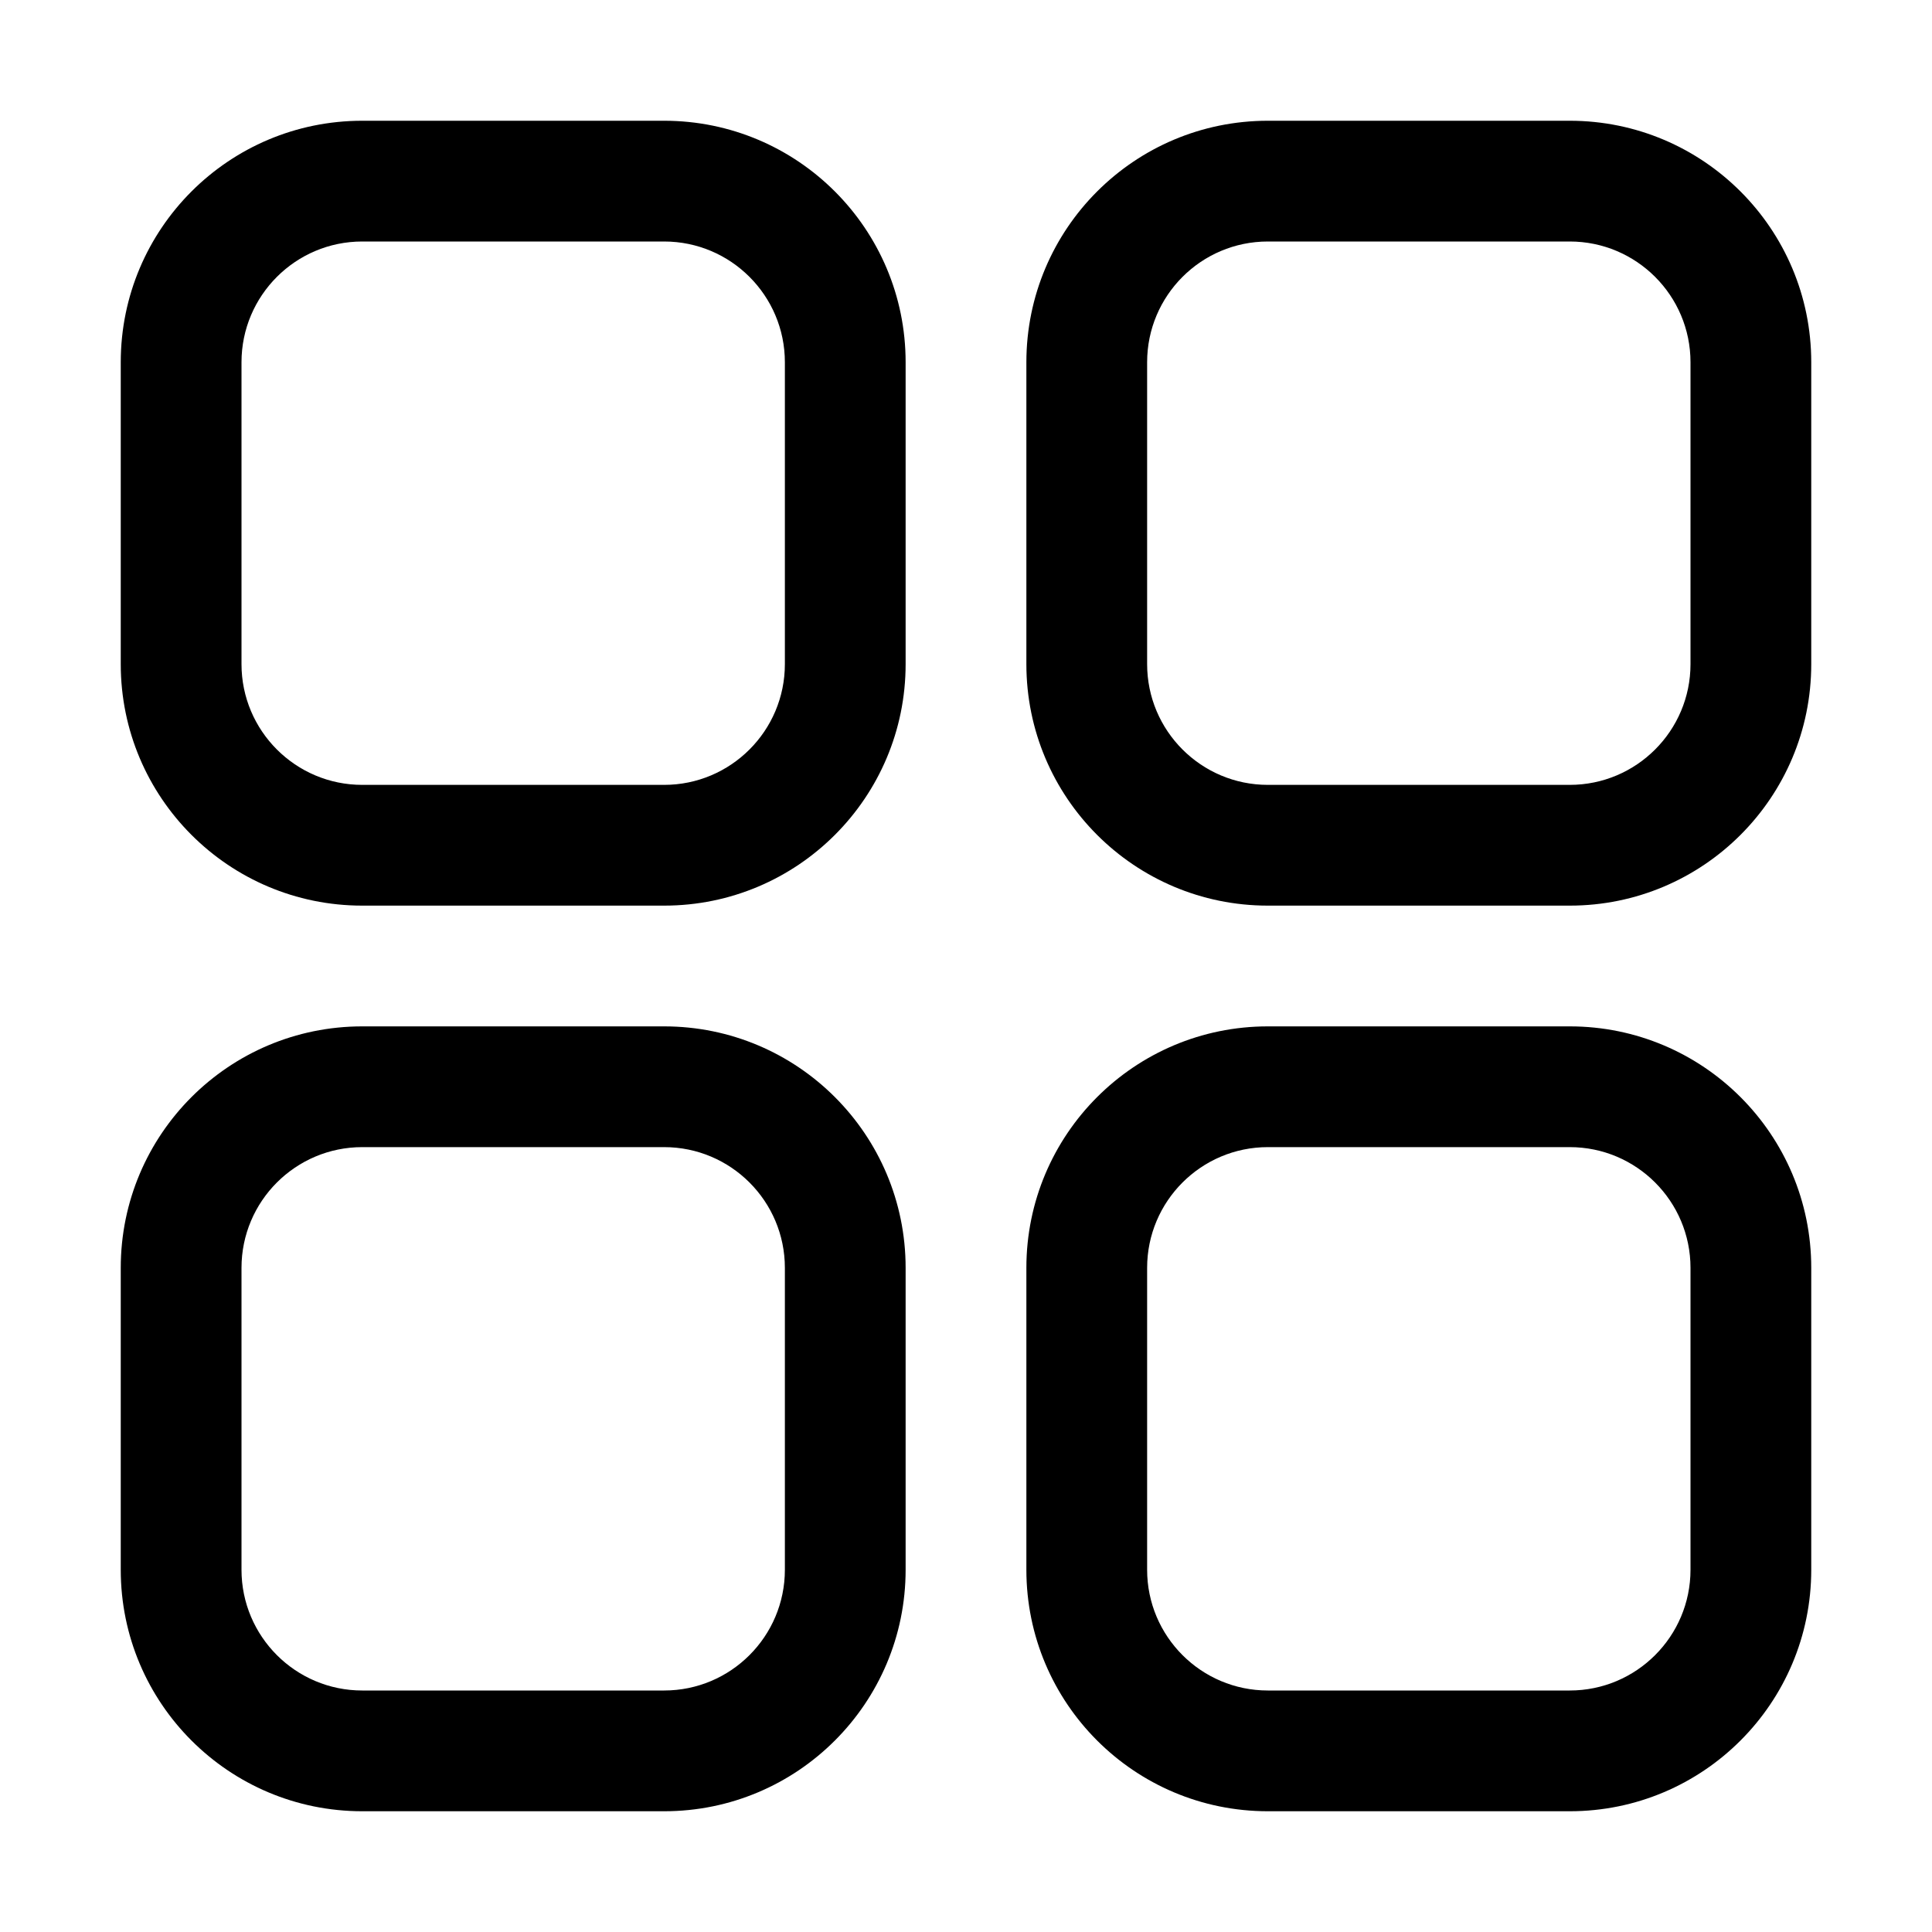
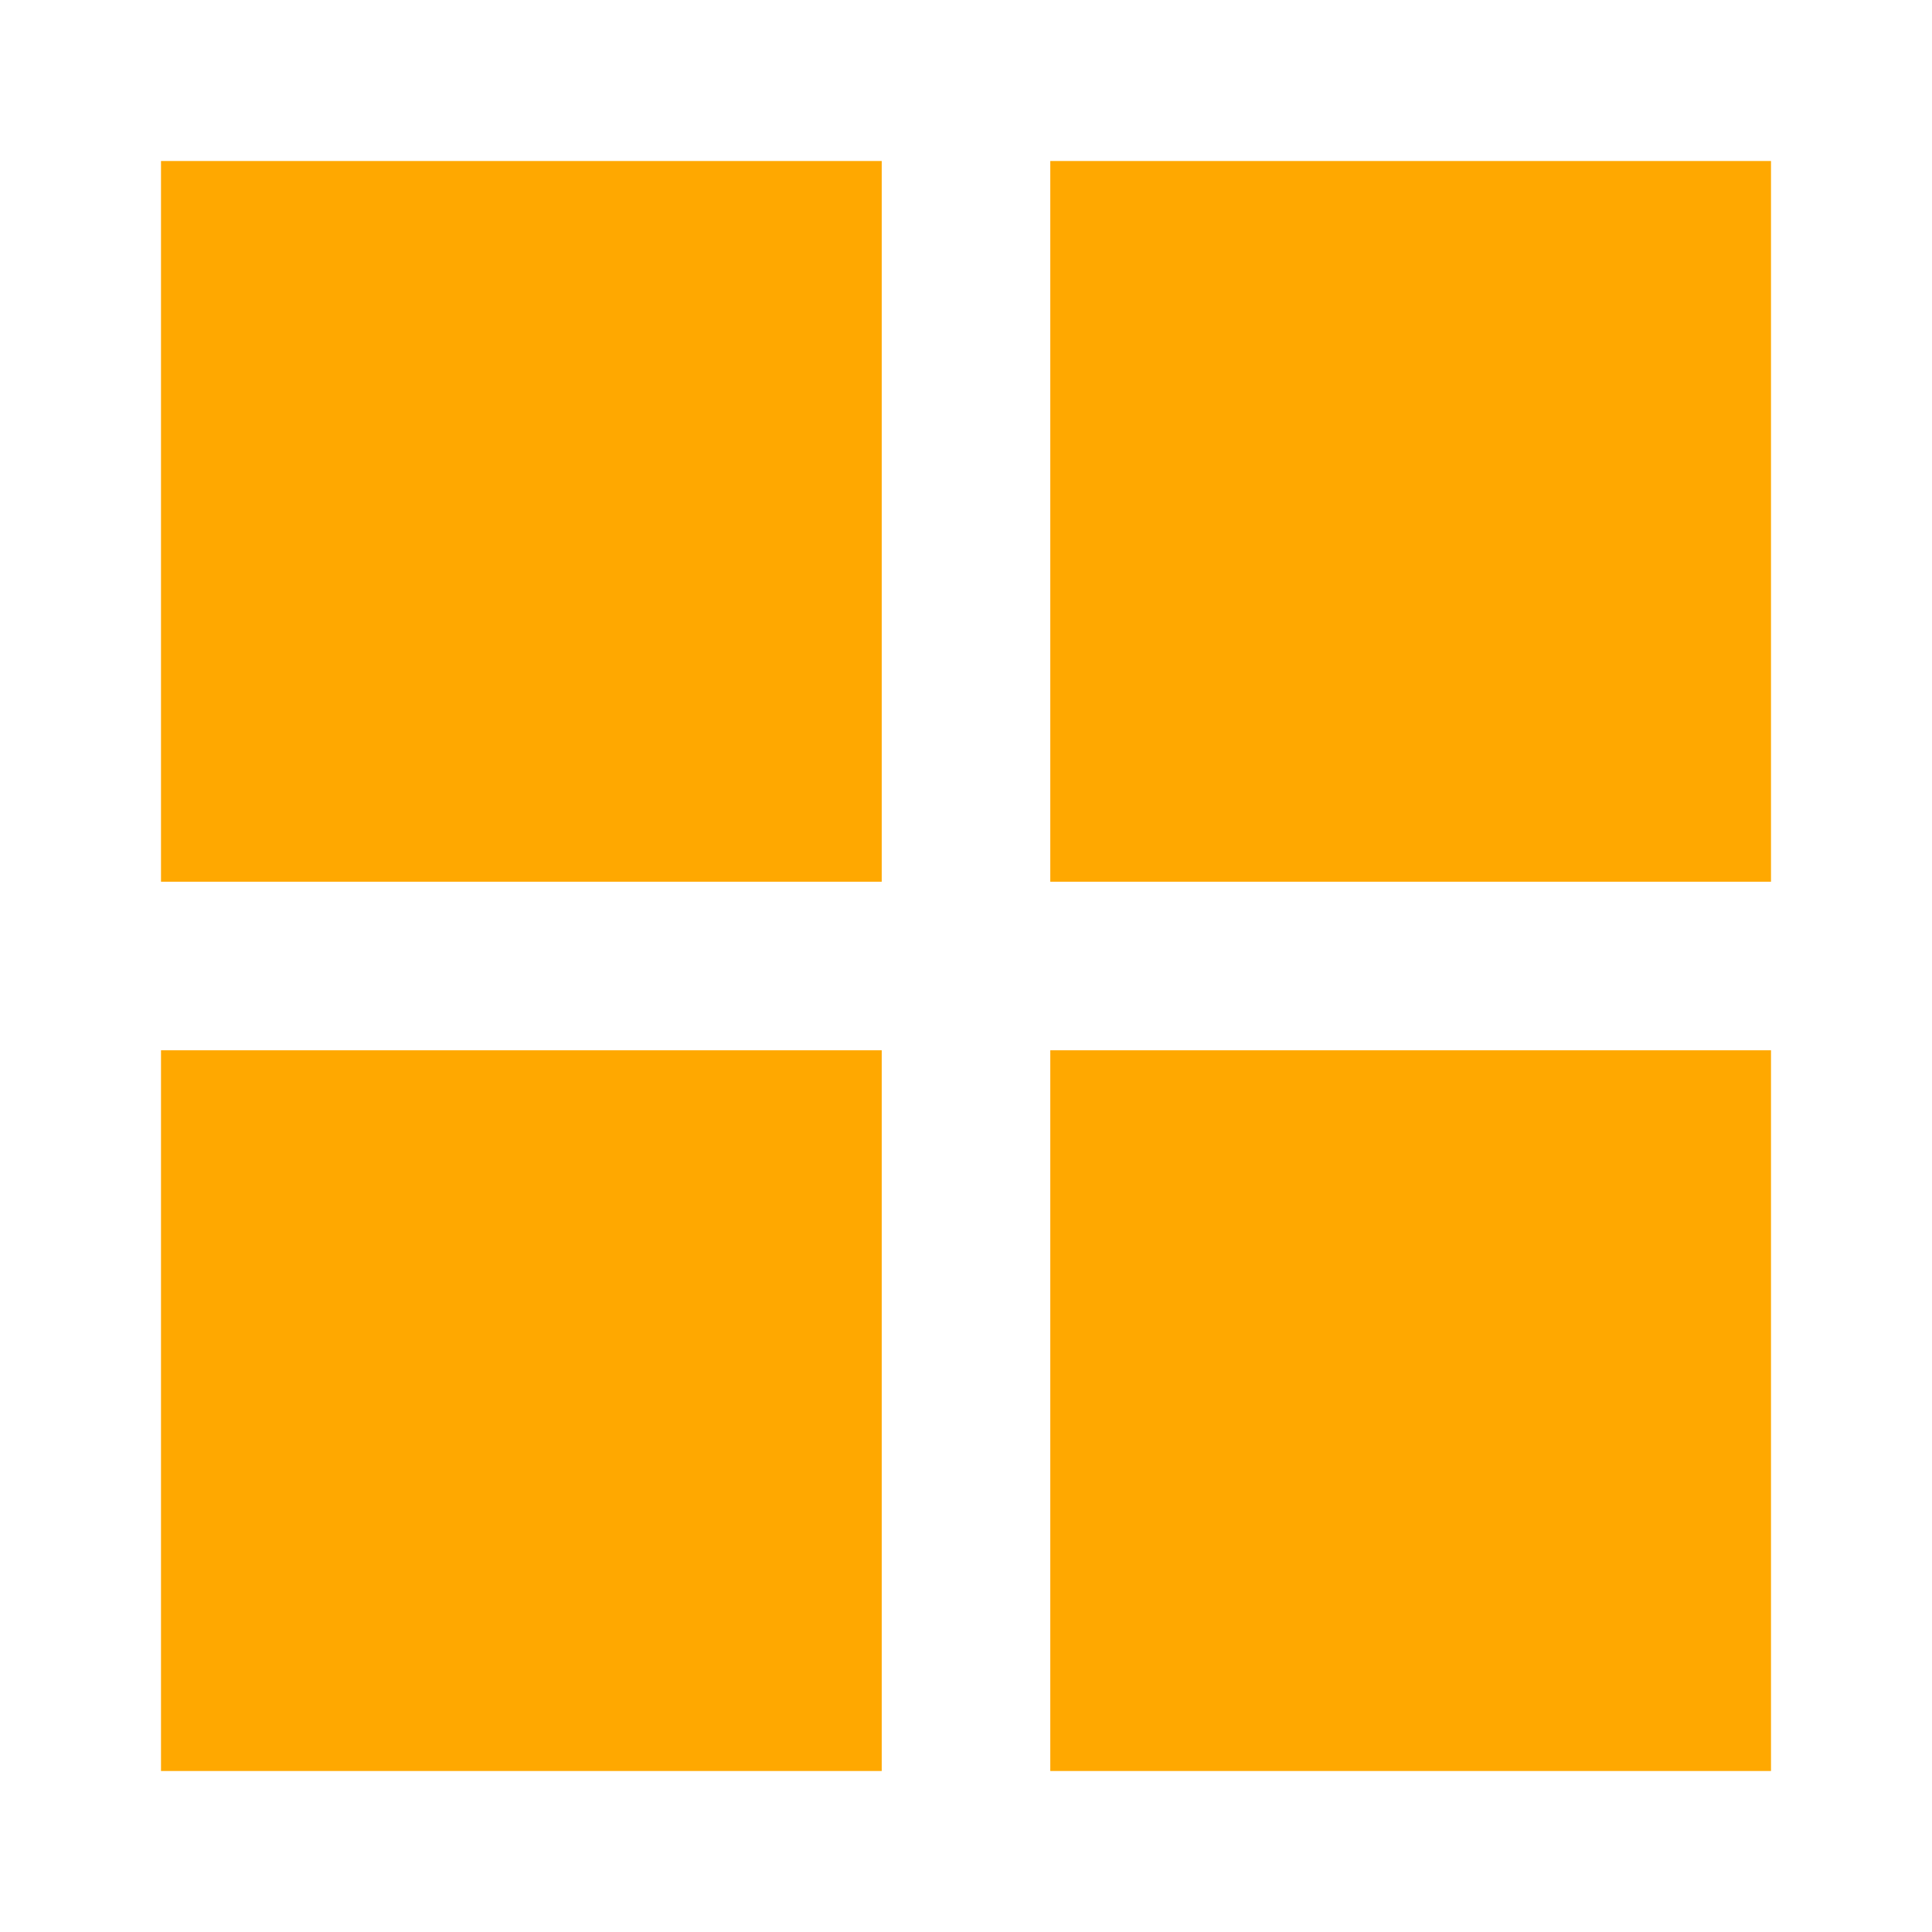
- <svg xmlns="http://www.w3.org/2000/svg" width="24" height="24" viewBox="0 0 24 24">
-   <path fill-rule="evenodd" clip-rule="evenodd" d="M8.25 3H4.5C3.672 3 3 3.672 3 4.5V8.25C3 9.078 3.672 9.75 4.5 9.75H8.25C9.078 9.75 9.75 9.078 9.75 8.25V4.5C9.75 3.672 9.078 3 8.25 3ZM4.5 1.5C2.843 1.5 1.5 2.843 1.5 4.5V8.25C1.5 9.907 2.843 11.25 4.5 11.25H8.25C9.907 11.25 11.25 9.907 11.25 8.25V4.5C11.25 2.843 9.907 1.5 8.25 1.5H4.5Z" />
-   <path fill-rule="evenodd" clip-rule="evenodd" d="M19.5 3H15.75C14.922 3 14.25 3.672 14.25 4.5V8.25C14.25 9.078 14.922 9.75 15.75 9.75H19.5C20.328 9.75 21 9.078 21 8.25V4.5C21 3.672 20.328 3 19.5 3ZM15.75 1.5C14.093 1.5 12.75 2.843 12.75 4.5V8.25C12.75 9.907 14.093 11.25 15.75 11.25H19.5C21.157 11.25 22.5 9.907 22.5 8.25V4.5C22.5 2.843 21.157 1.5 19.5 1.5H15.75Z" />
-   <path fill-rule="evenodd" clip-rule="evenodd" d="M8.25 14.25H4.5C3.672 14.25 3 14.922 3 15.75V19.5C3 20.328 3.672 21 4.5 21H8.25C9.078 21 9.75 20.328 9.75 19.5V15.75C9.75 14.922 9.078 14.25 8.25 14.25ZM4.5 12.75C2.843 12.75 1.5 14.093 1.5 15.75V19.5C1.5 21.157 2.843 22.5 4.5 22.5H8.25C9.907 22.5 11.25 21.157 11.25 19.5V15.75C11.25 14.093 9.907 12.75 8.25 12.75H4.5Z" />
-   <path fill-rule="evenodd" clip-rule="evenodd" d="M19.5 14.25H15.75C14.922 14.25 14.25 14.922 14.25 15.75V19.5C14.25 20.328 14.922 21 15.75 21H19.5C20.328 21 21 20.328 21 19.5V15.75C21 14.922 20.328 14.25 19.5 14.25ZM15.75 12.75C14.093 12.75 12.75 14.093 12.75 15.75V19.5C12.75 21.157 14.093 22.5 15.75 22.5H19.5C21.157 22.5 22.5 21.157 22.5 19.5V15.75C22.5 14.093 21.157 12.75 19.5 12.75H15.75Z" />
+ <svg xmlns="http://www.w3.org/2000/svg" width="24" height="24" viewBox="0 0 24 24" fill="none">
+   <path d="M10.953 2H2V10.953H10.953V2Z" fill="#FFA800" />
+   <path d="M22 2H13.047V10.953H22V2Z" fill="#FFA800" />
+   <path d="M10.953 13.047H2V22H10.953V13.047Z" fill="#FFA800" />
+   <path d="M22 13.047H13.047V22H22V13.047Z" fill="#FFA800" />
</svg>
